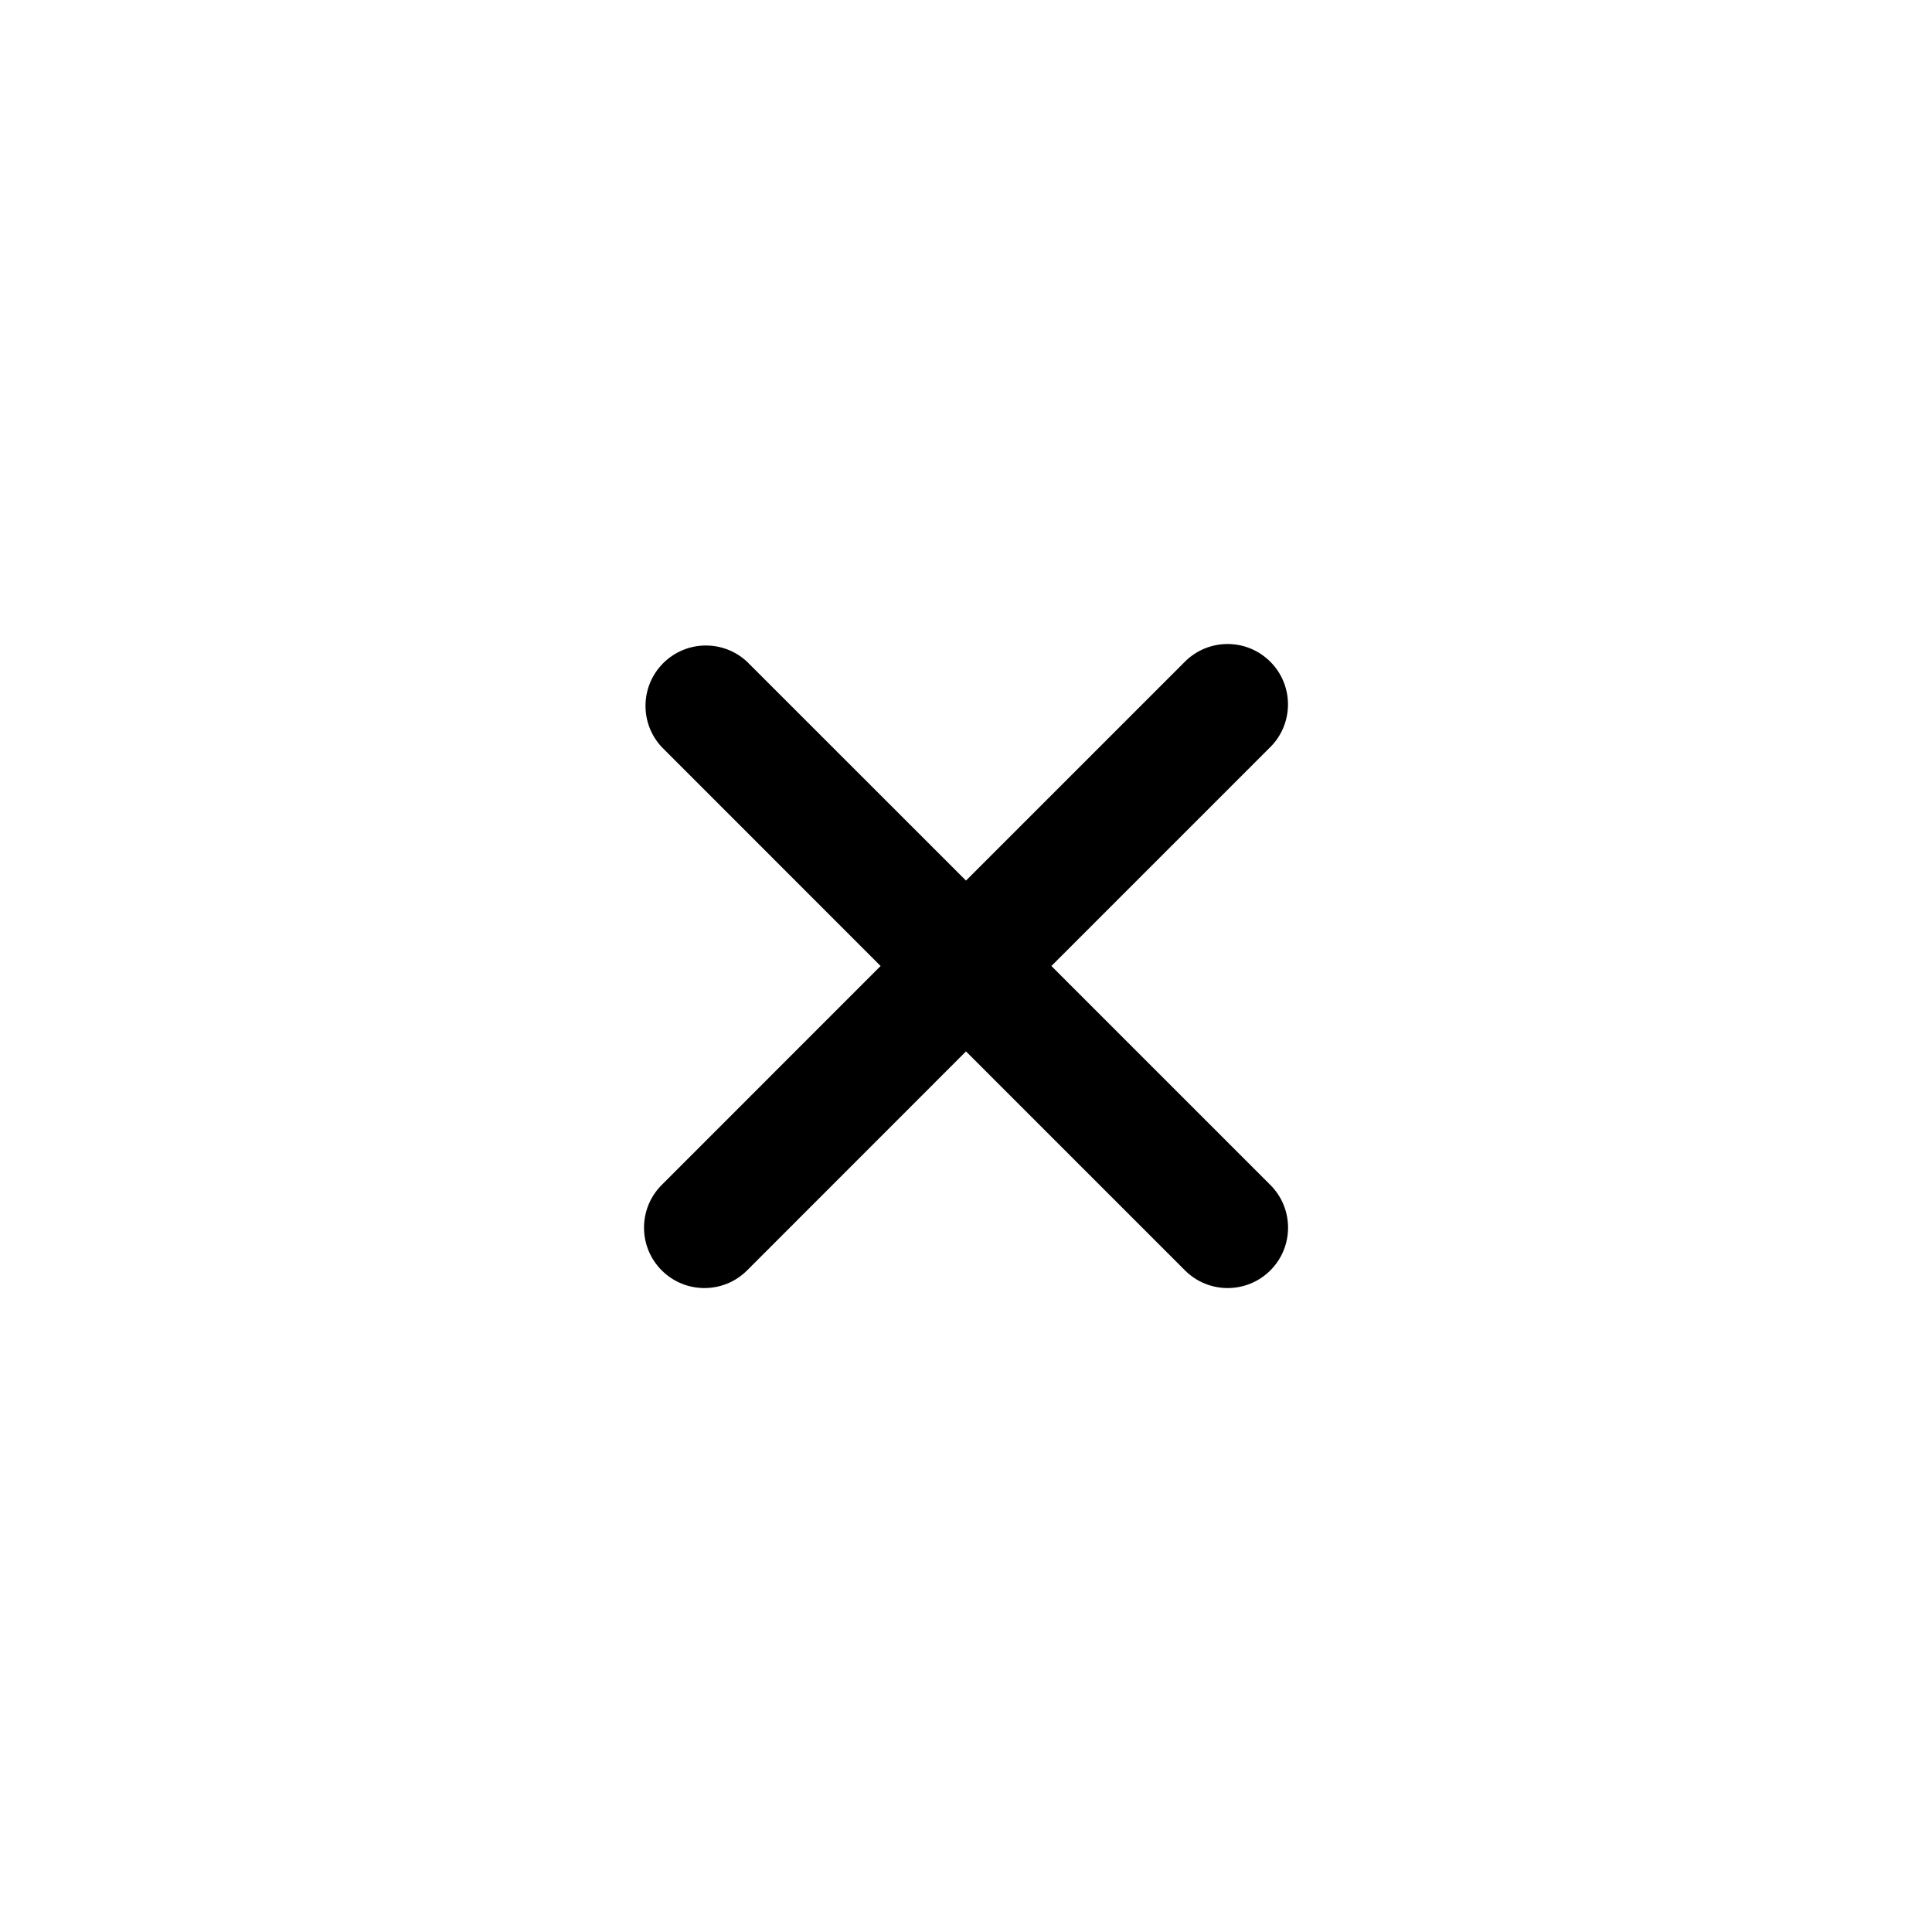
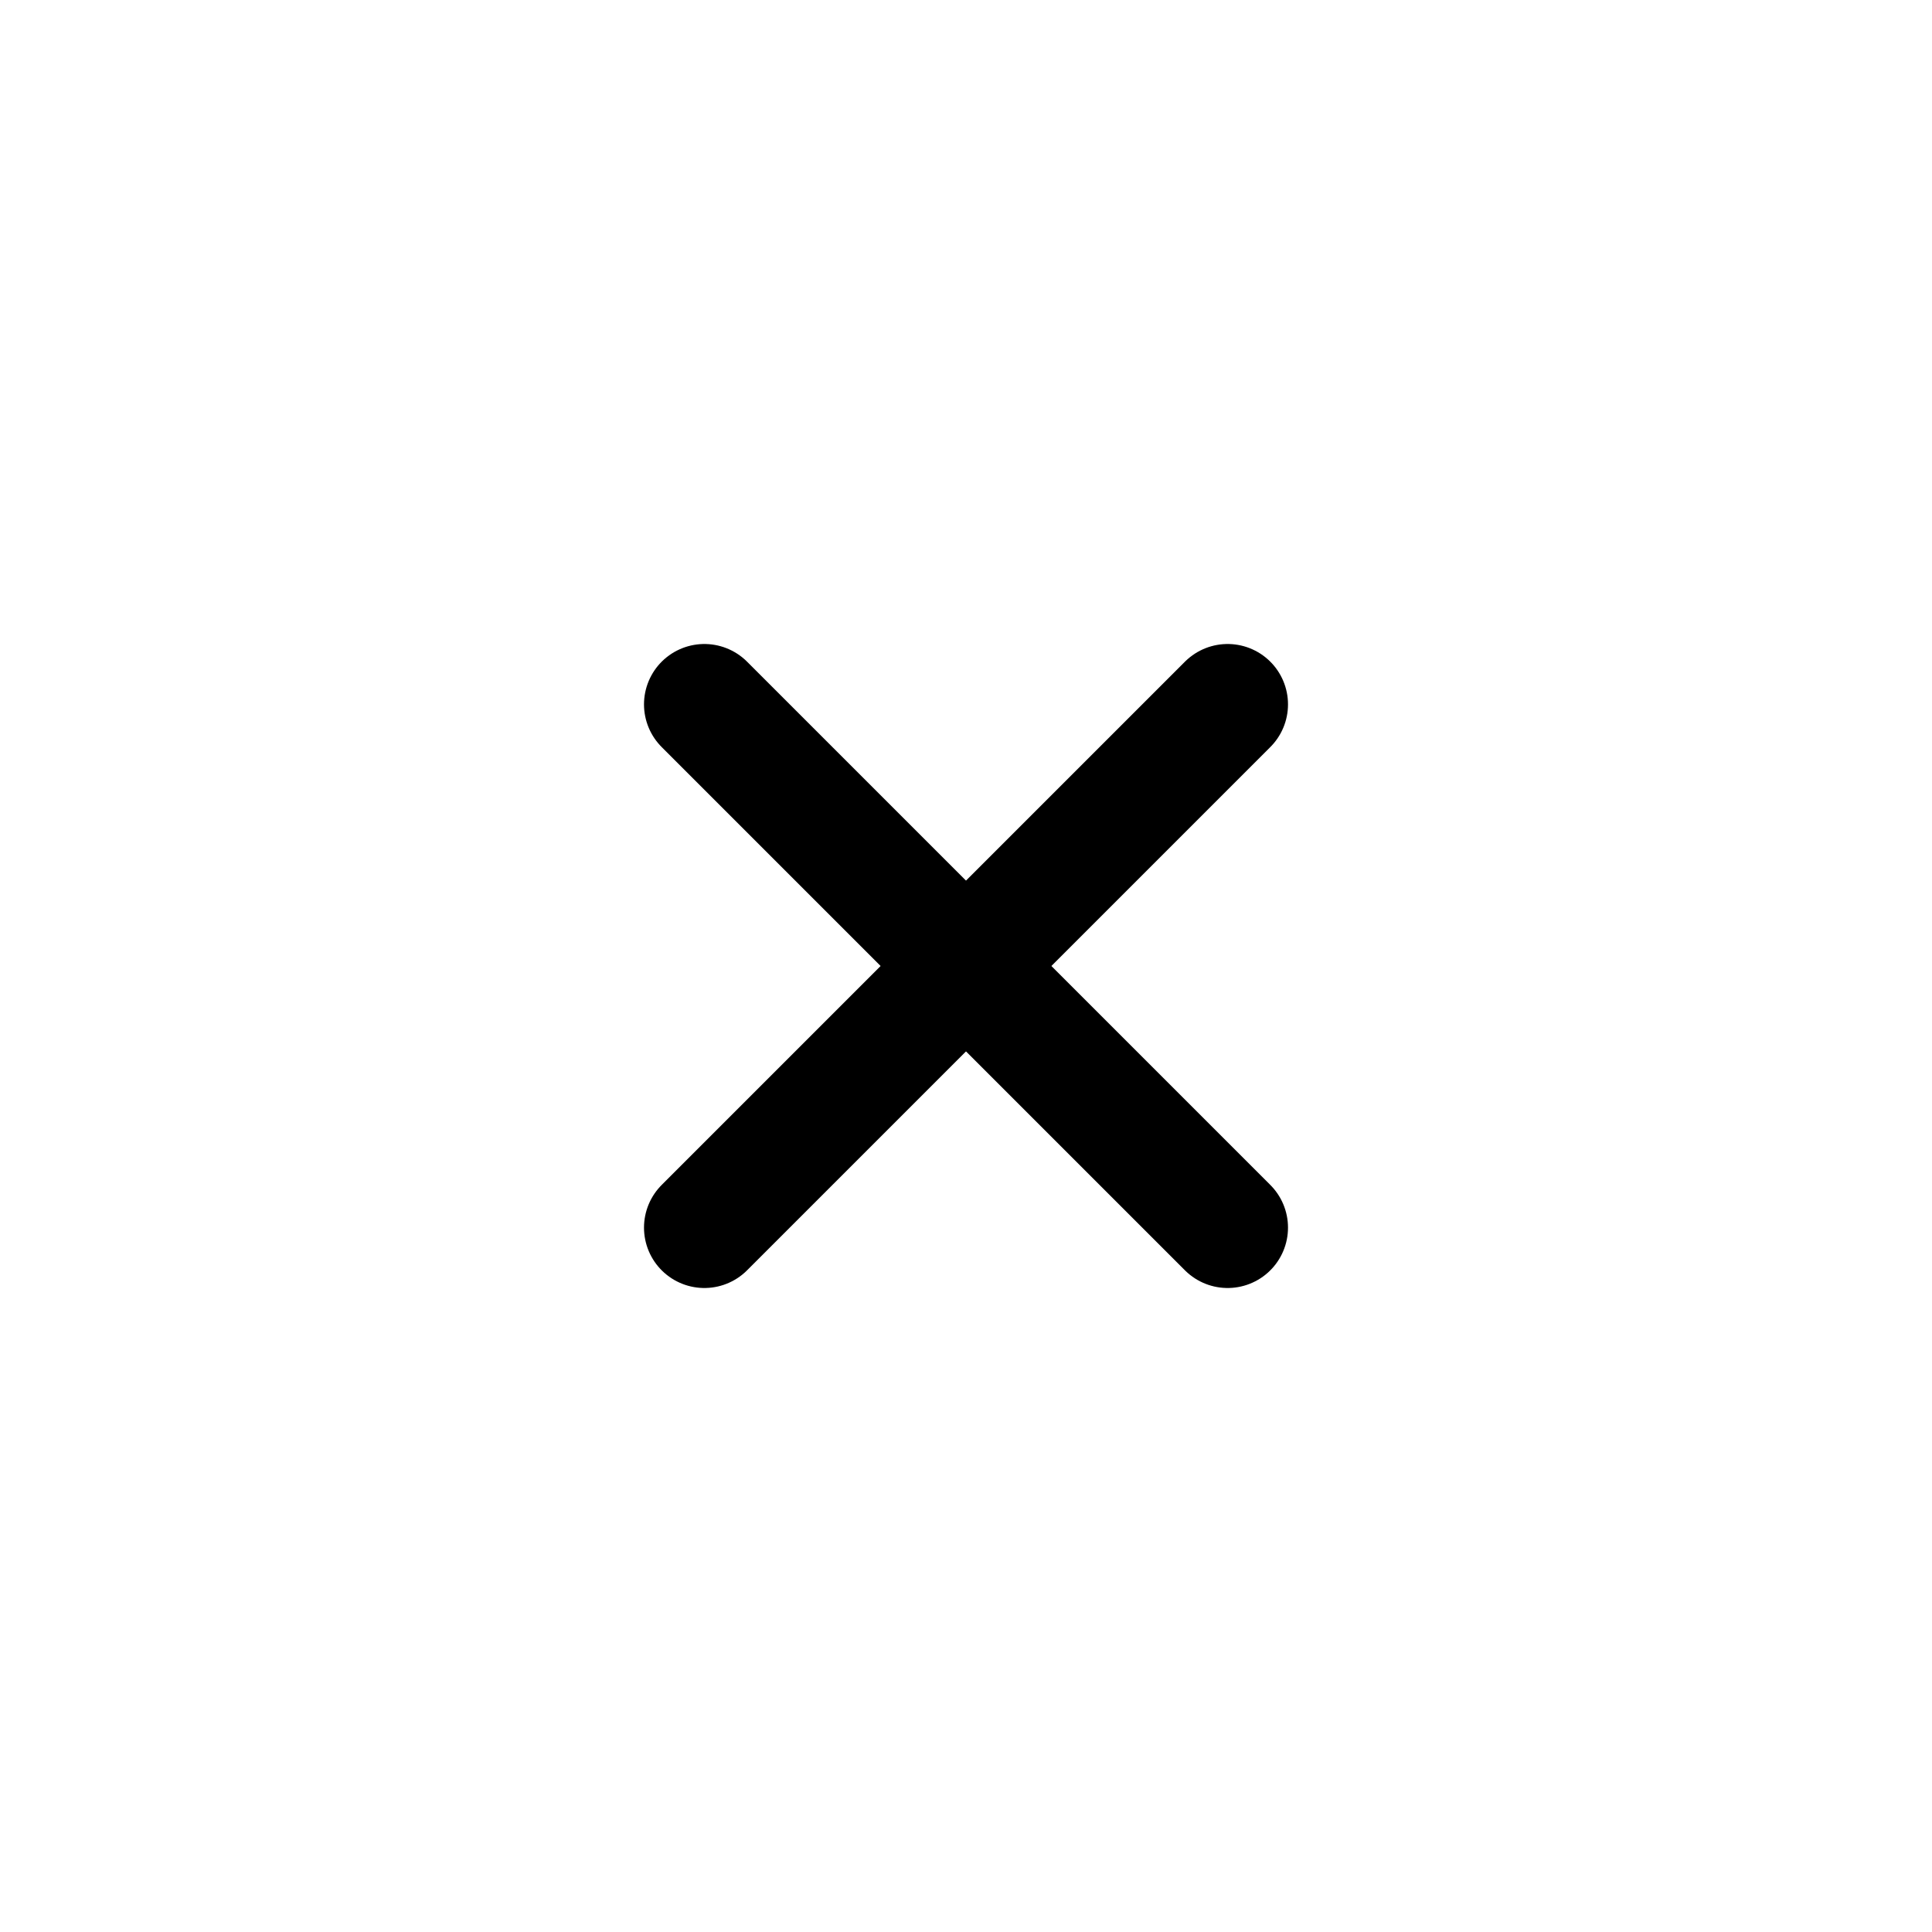
<svg xmlns="http://www.w3.org/2000/svg" id="icons" viewBox="0 0 24 24">
  <rect id="canvas" width="24" height="24" style="fill:none" />
-   <path d="M15.78,8.22a.75.75,0,0,0-1.061,0L12,10.939,9.28,8.22A.75.75,0,0,0,8.22,9.28L10.939,12,8.22,14.72a.75.75,0,1,0,1.061,1.061L12,13.061l2.72,2.72a.75.75,0,0,0,1.061-1.061L13.061,12l2.72-2.72A.75.75,0,0,0,15.78,8.22Z" />
+   <line x1="8.75" y1="8.75" x2="15.25" y2="15.25" style="fill:none;stroke:#000;stroke-linecap:round;stroke-linejoin:round;stroke-width:1.5px" />
+   <line x1="8.75" y1="15.25" x2="15.25" y2="8.75" style="fill:none;stroke:#000;stroke-linecap:round;stroke-linejoin:round;stroke-width:1.5px" />
</svg>
